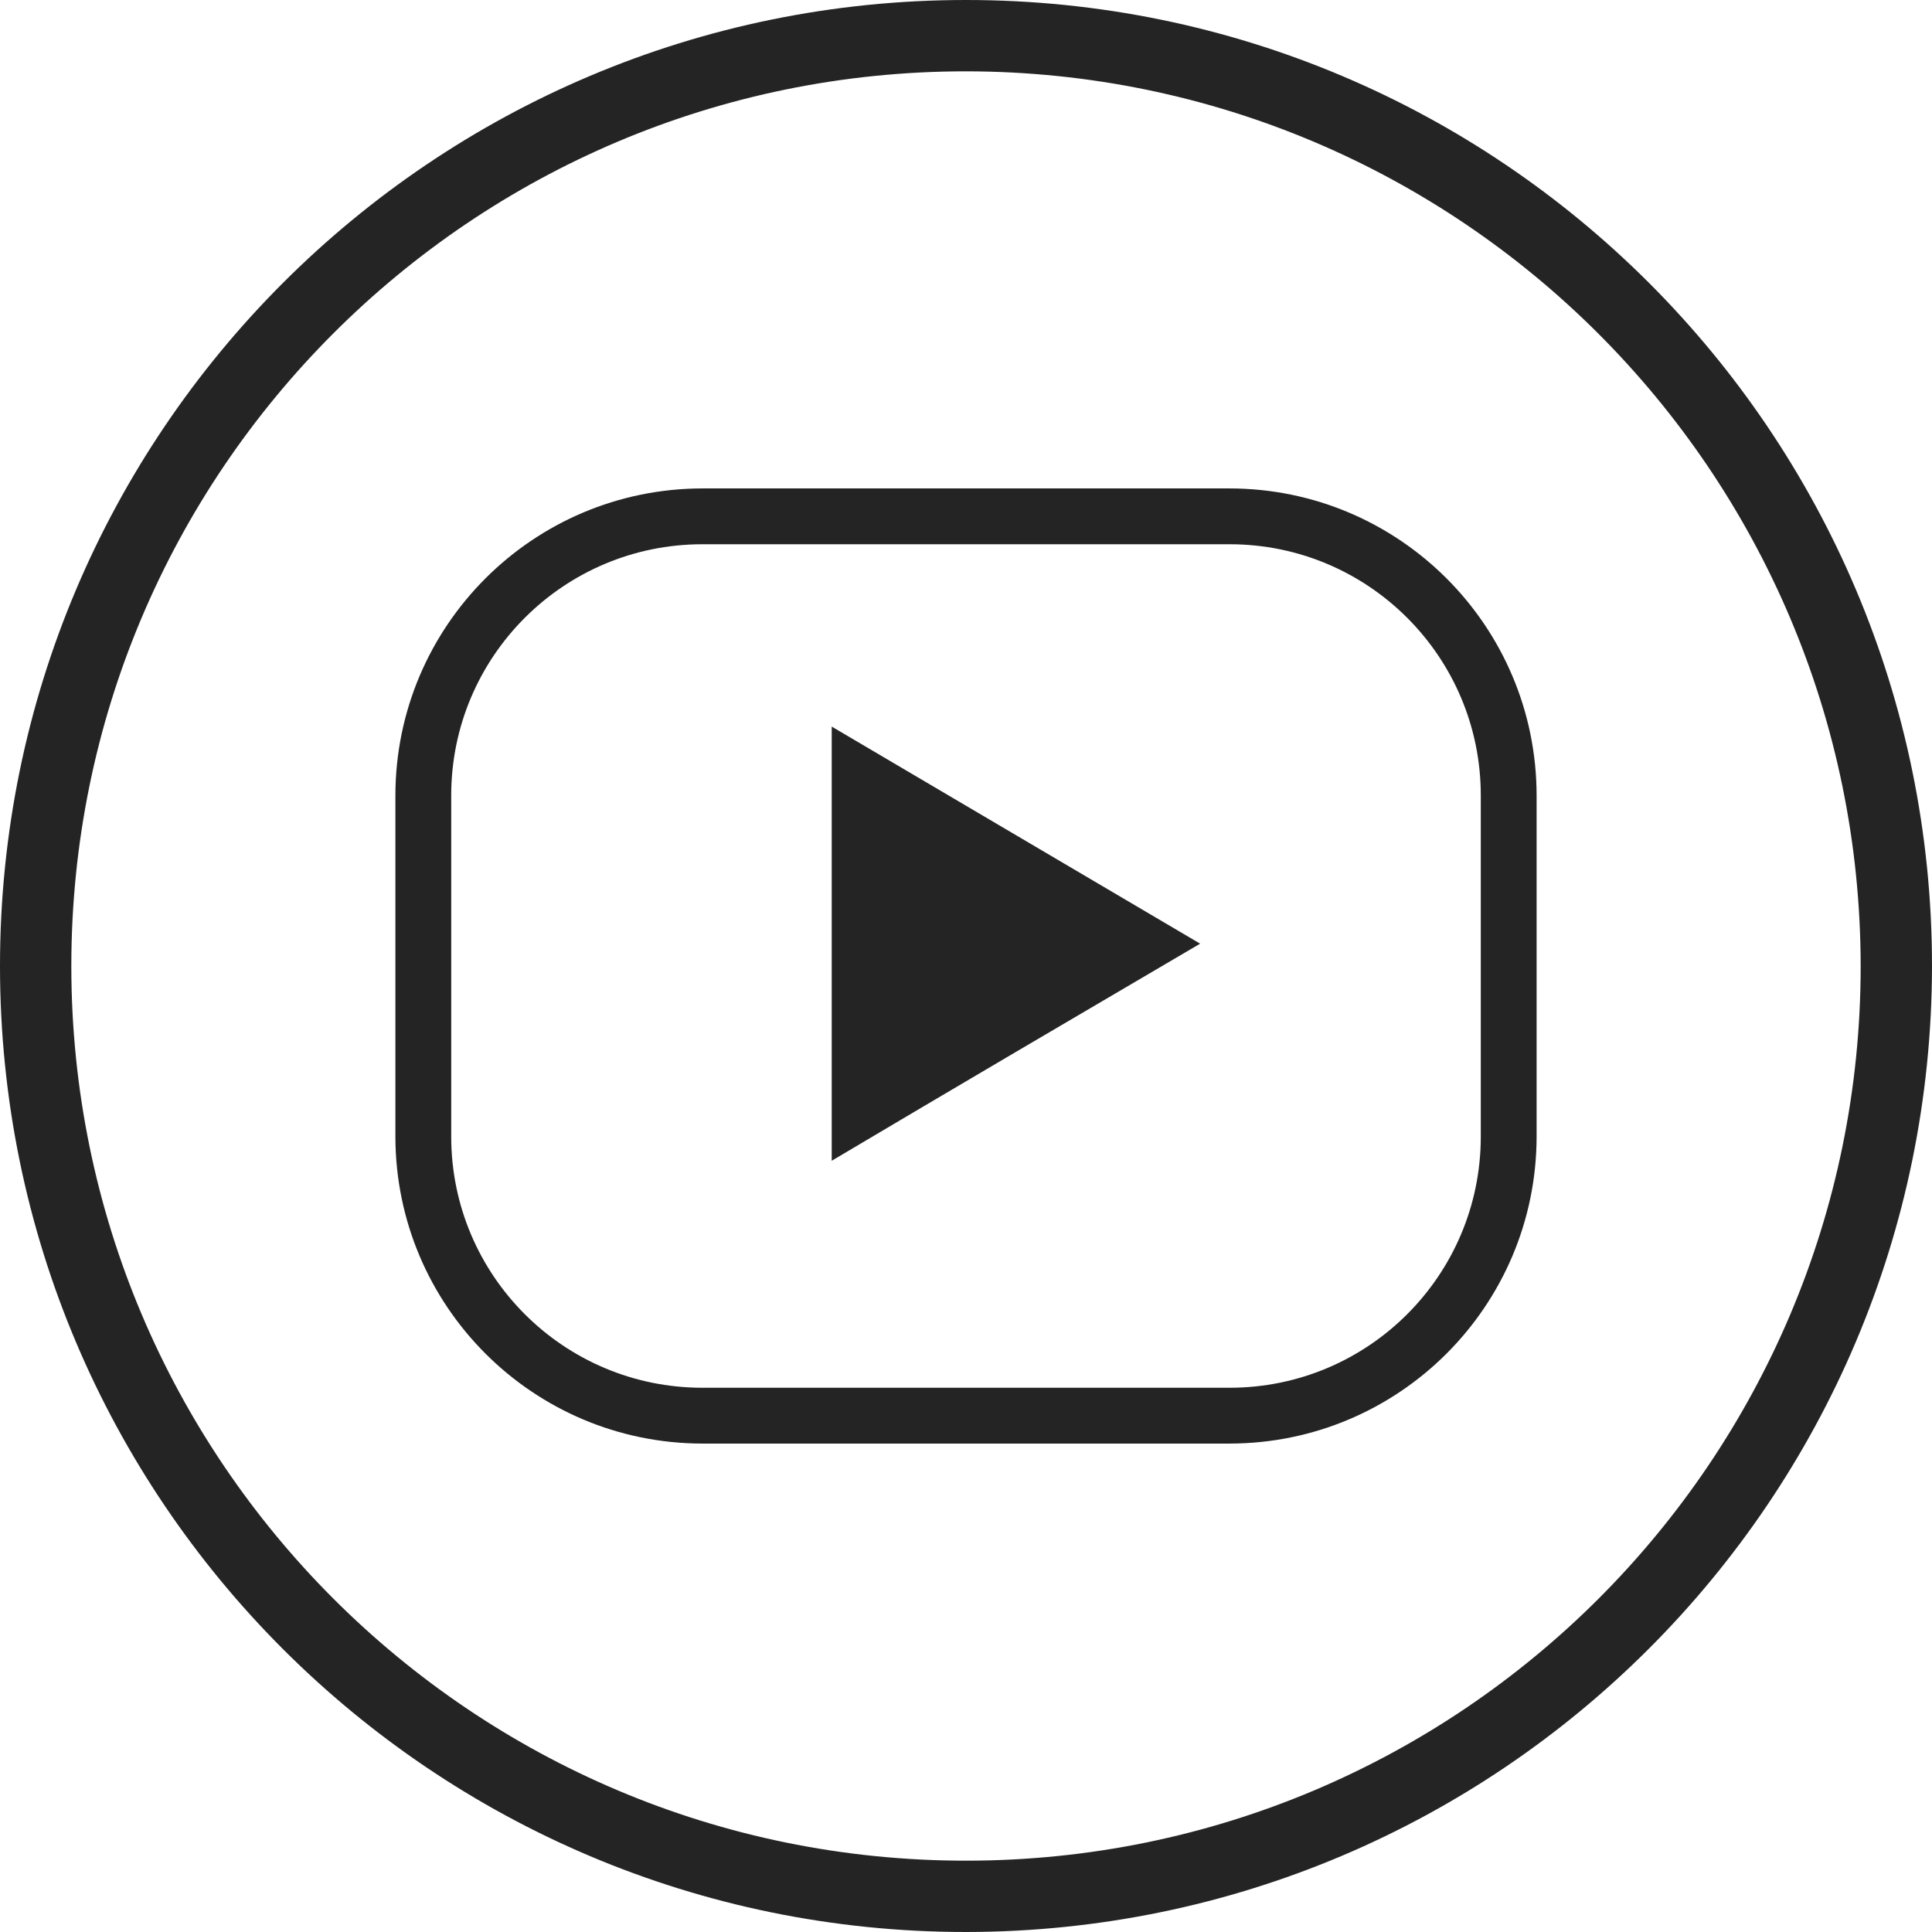
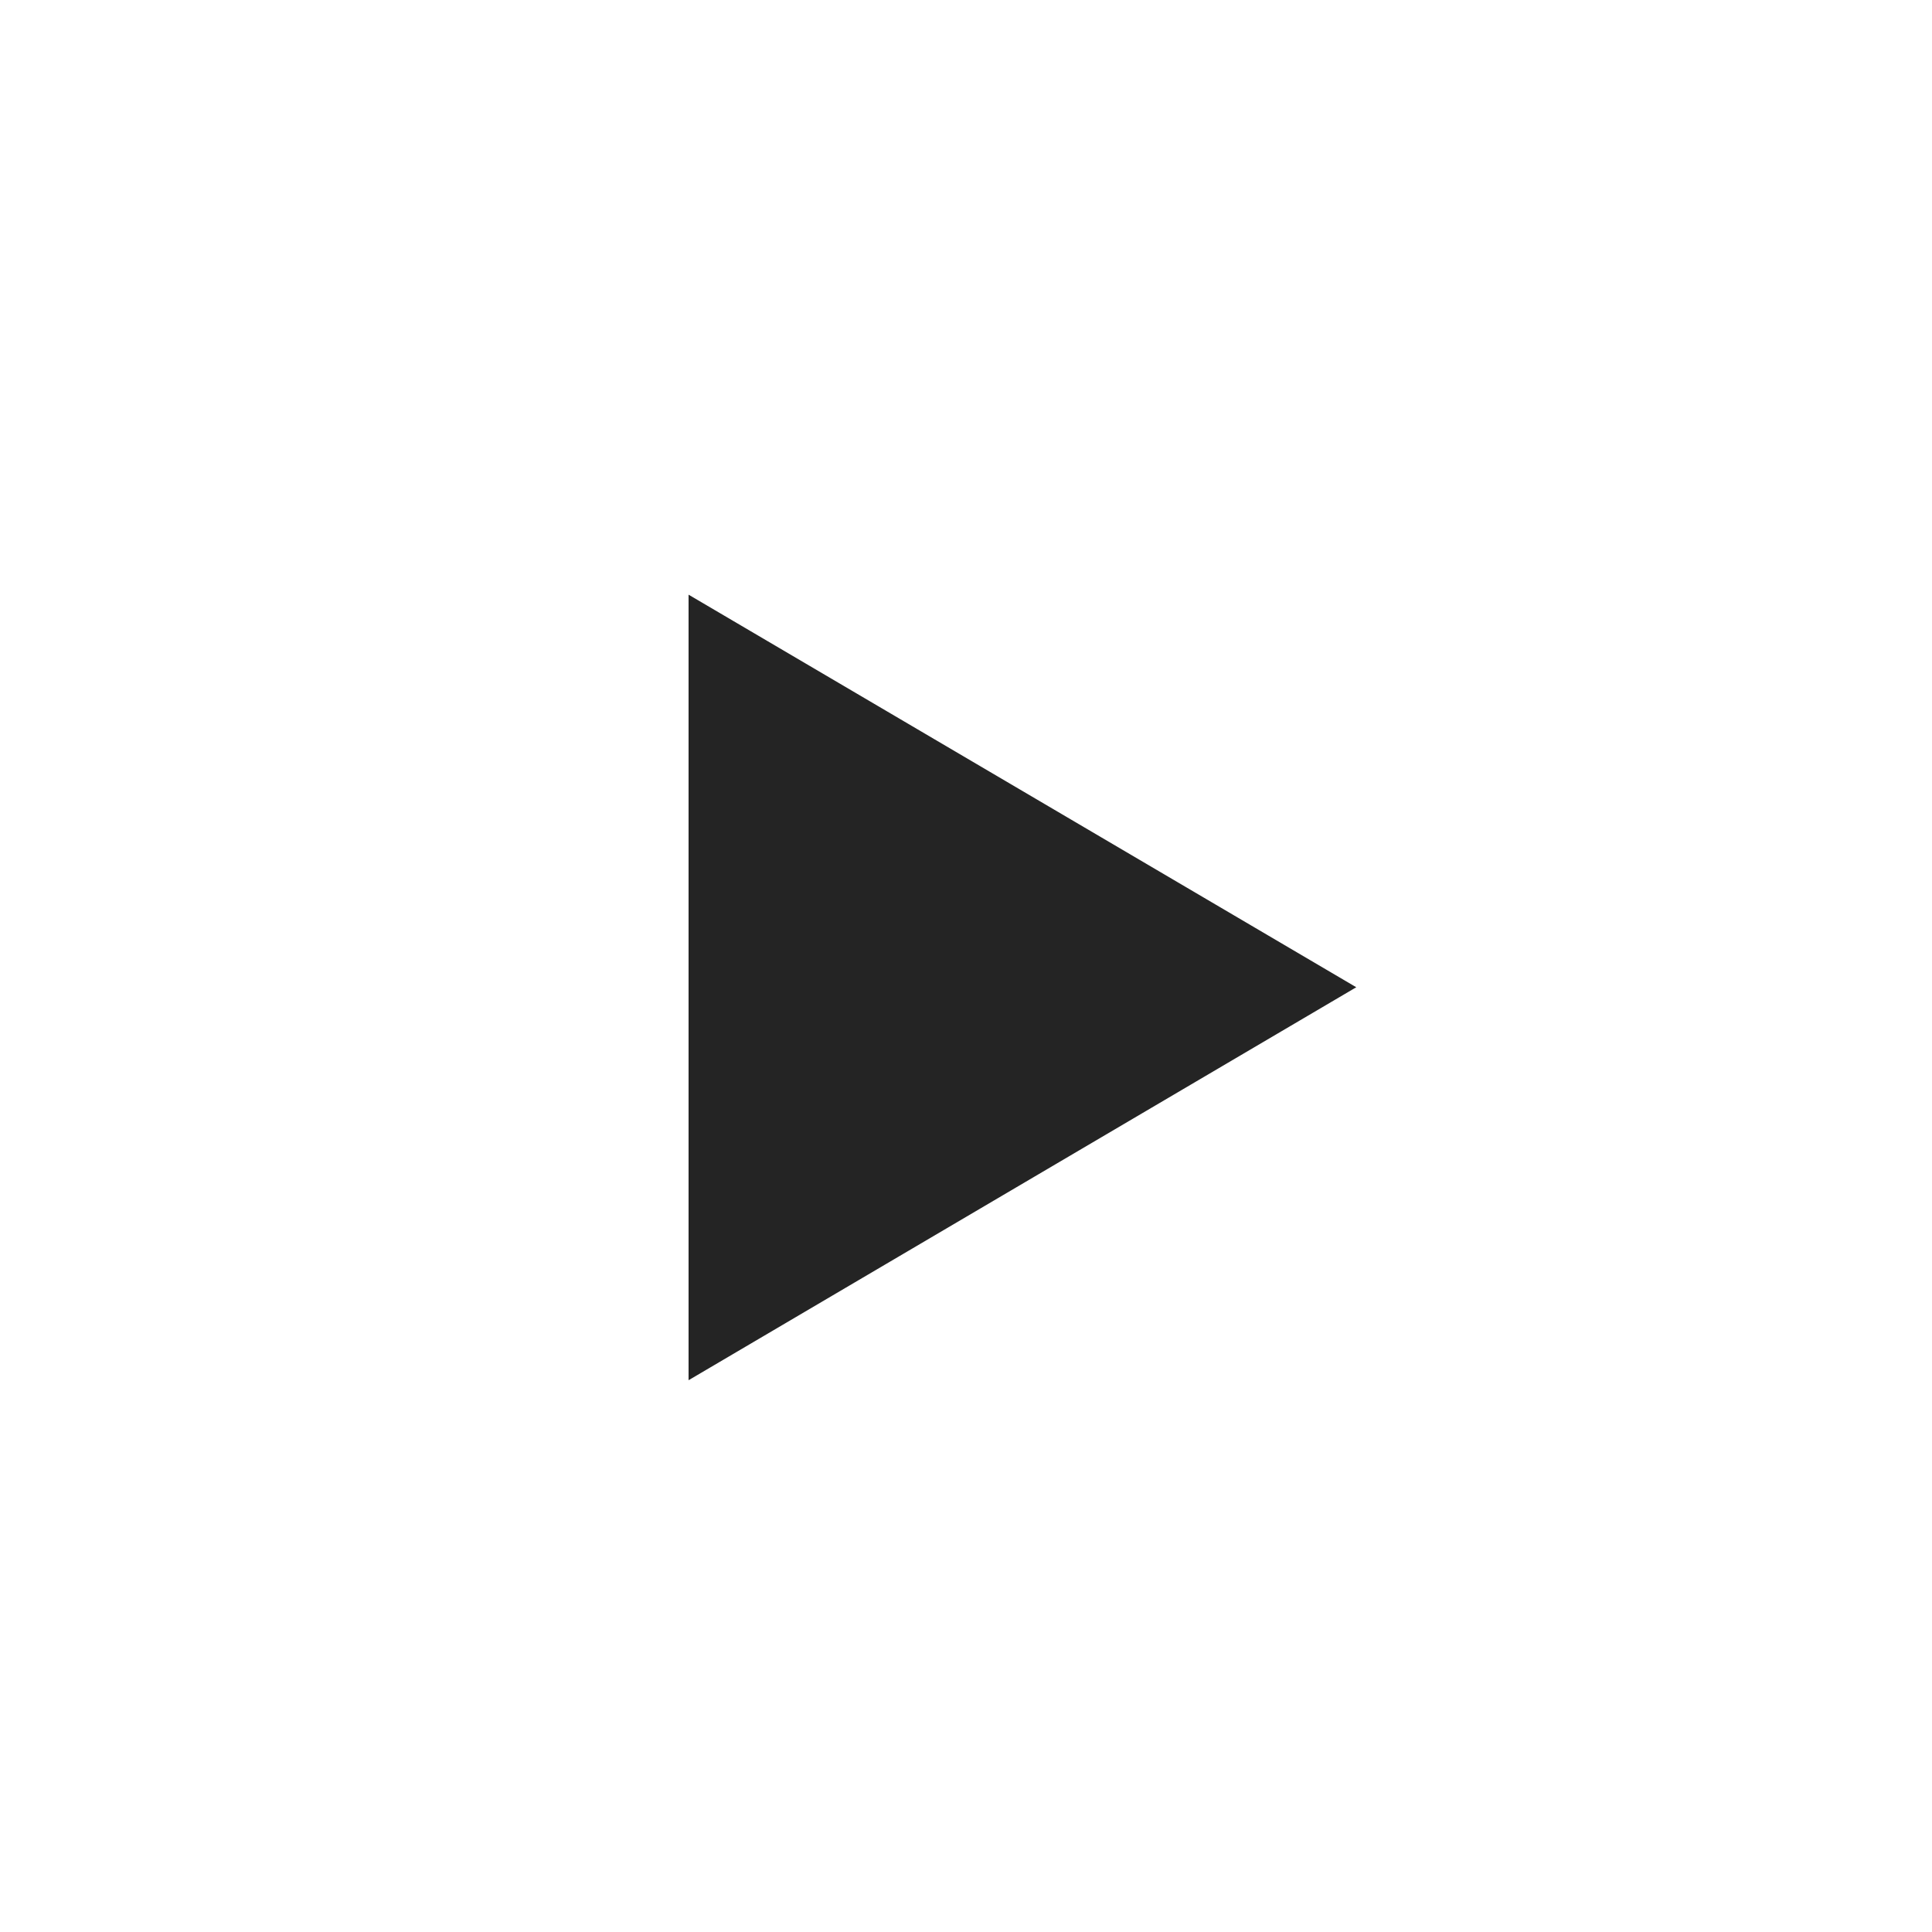
- <svg xmlns="http://www.w3.org/2000/svg" viewBox="0 0 62.3 62.3">
+ <svg xmlns="http://www.w3.org/2000/svg" viewBox="0 0 50 50">
  <defs>
-     <style>.cls-1{fill:#242424;}</style>
+     <style>.cls-1{fill:none;}.cls-2{fill:#242424;}</style>
  </defs>
  <g id="Layer_2" data-name="Layer 2">
    <g id="Layer_1-2" data-name="Layer 1">
-       <g id="Circle">
-         <path class="cls-1" d="M31.15,62.3A31.15,31.15,0,1,1,62.3,31.15,31.18,31.18,0,0,1,31.15,62.3Zm0-60A28.85,28.85,0,1,0,60,31.15,28.88,28.88,0,0,0,31.15,2.3Z" />
-       </g>
-       <path class="cls-1" d="M38.7,30.43l-11.88-7v14C30.78,35.08,34.66,32.8,38.7,30.43Z" />
-       <path class="cls-1" d="M39.65,46.55h-17a9.91,9.91,0,0,1-9.9-9.9v-11a9.91,9.91,0,0,1,9.9-9.9h17a9.91,9.91,0,0,1,9.9,9.9v11A9.91,9.91,0,0,1,39.65,46.55Zm-17-29a8.1,8.1,0,0,0-8.1,8.1v11a8.1,8.1,0,0,0,8.1,8.1h17a8.1,8.1,0,0,0,8.1-8.1v-11a8.1,8.1,0,0,0-8.1-8.1Z" />
+       <rect class="cls-1" width="50" height="50" rx="11.24" />
+       <path class="cls-2" d="M35.1,25.55,17.82,15.39V35.72Z" />
    </g>
  </g>
</svg>
